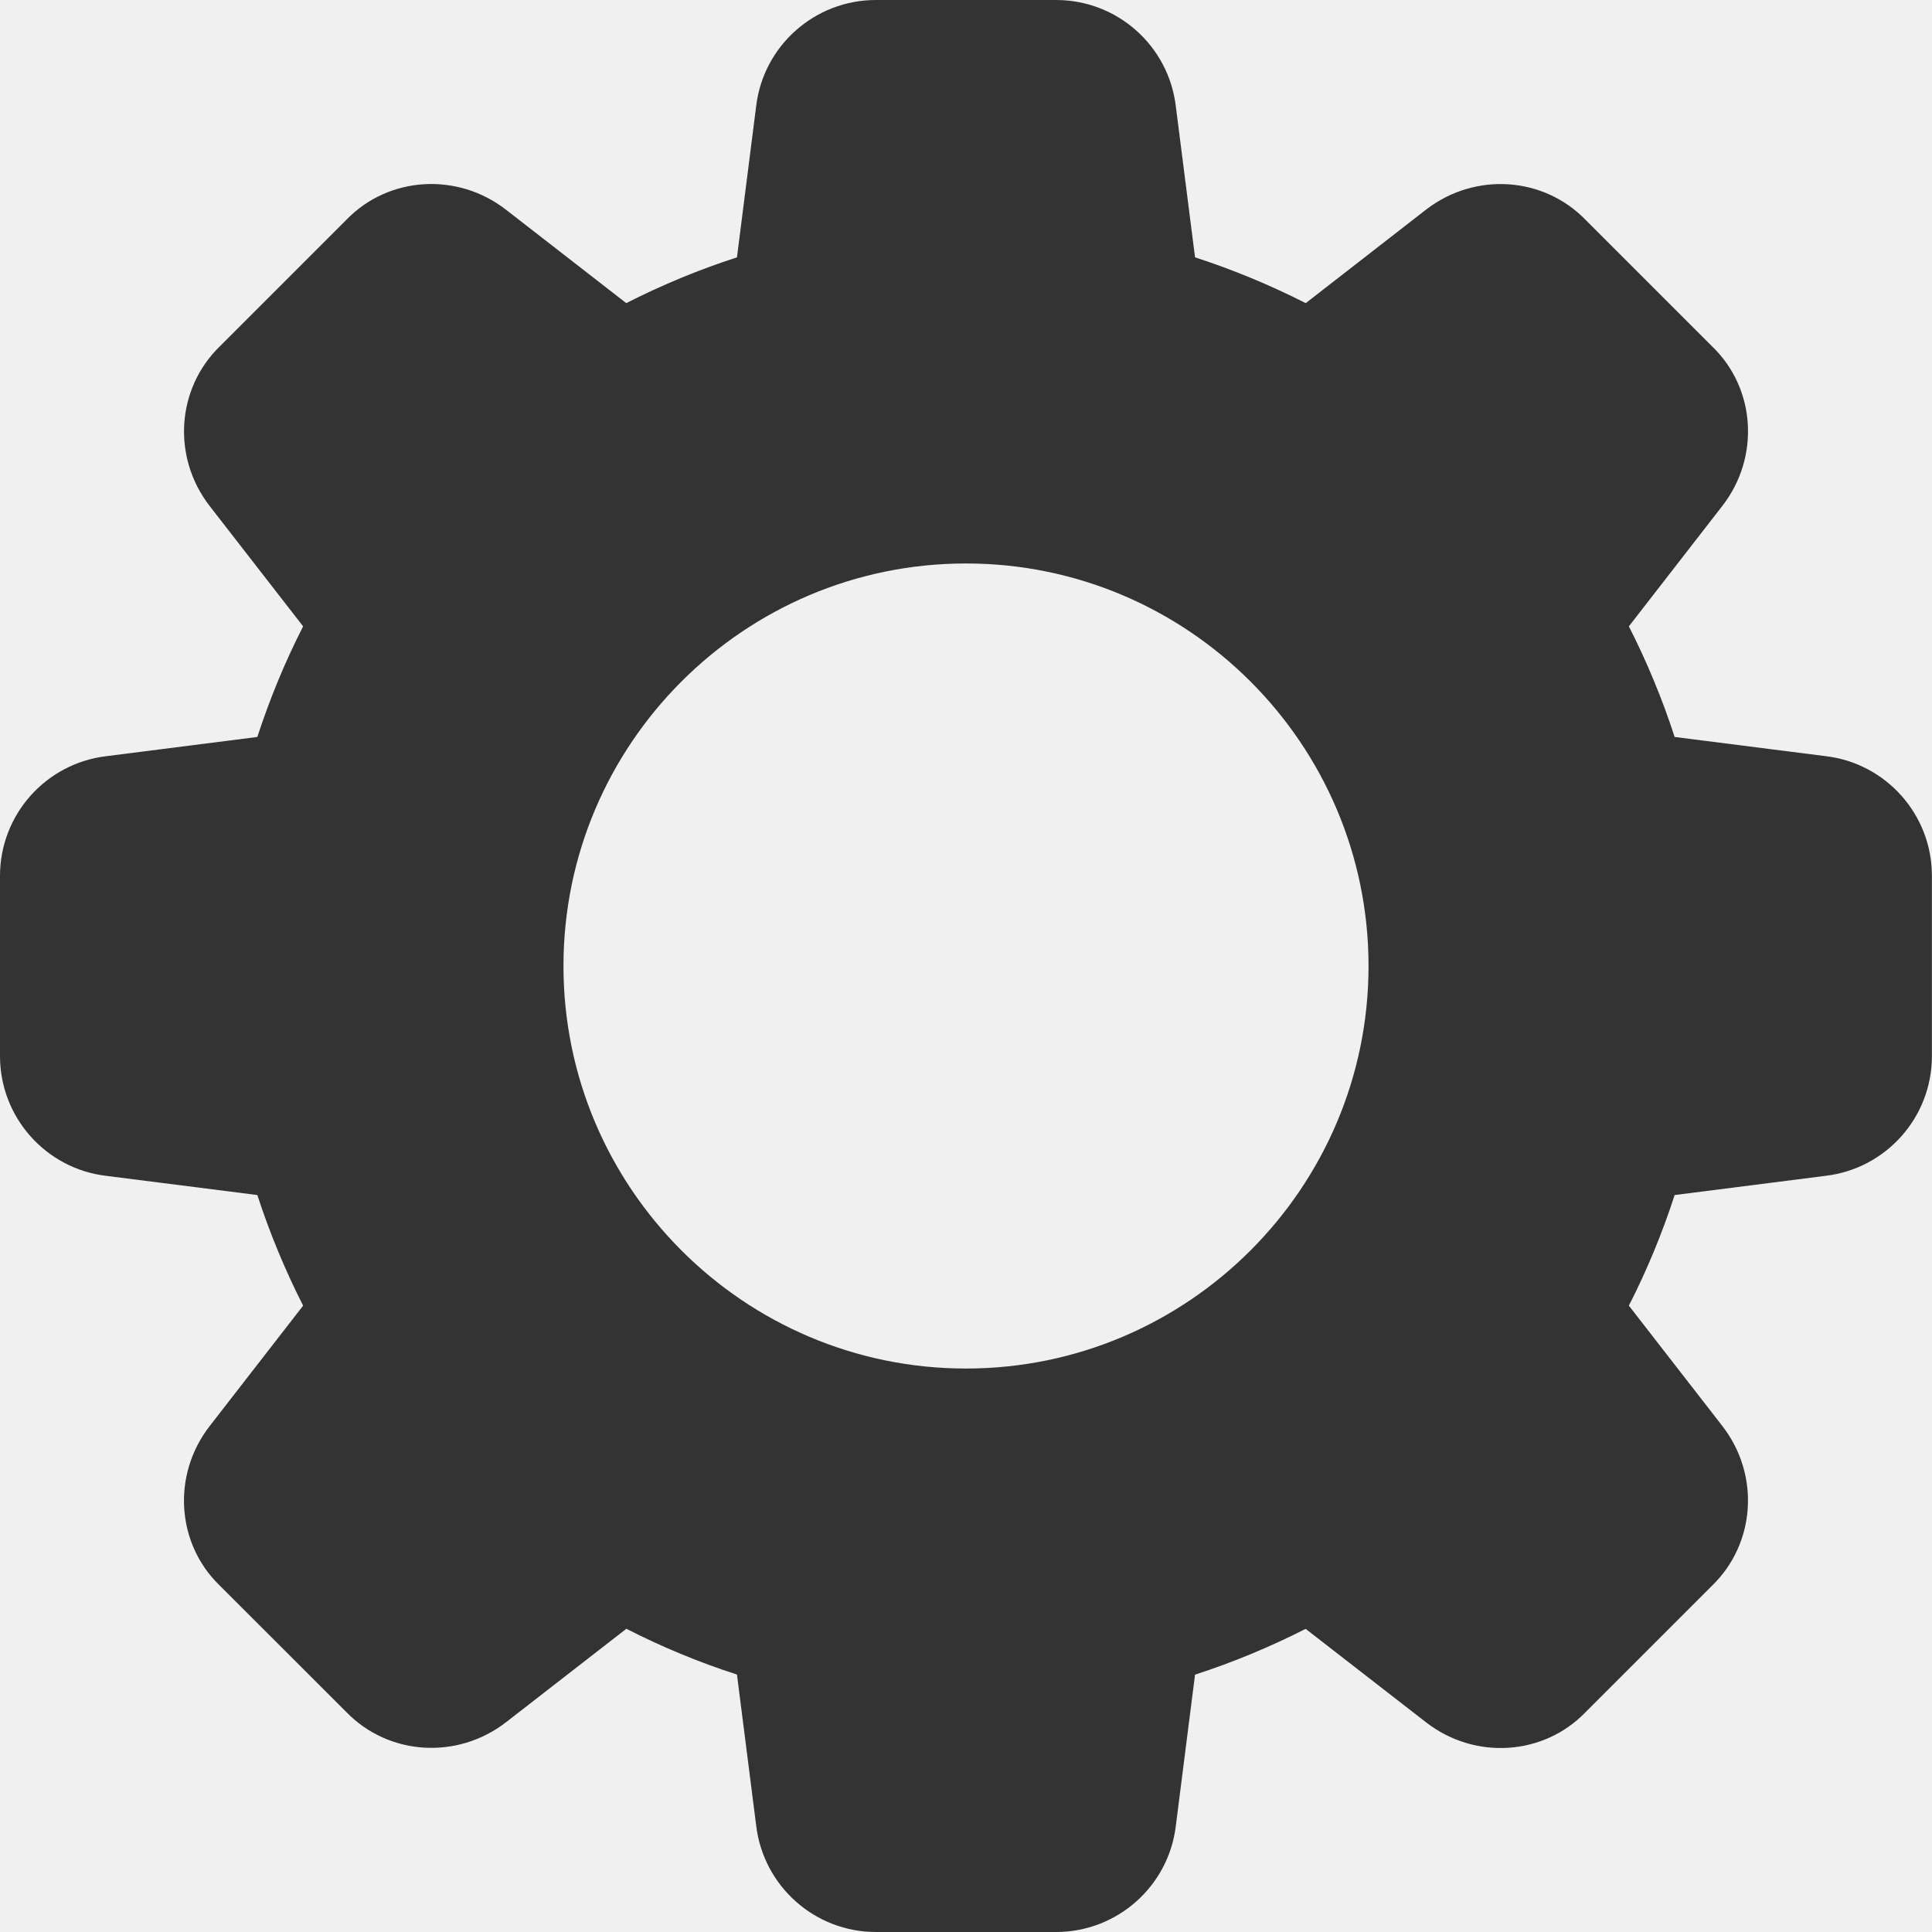
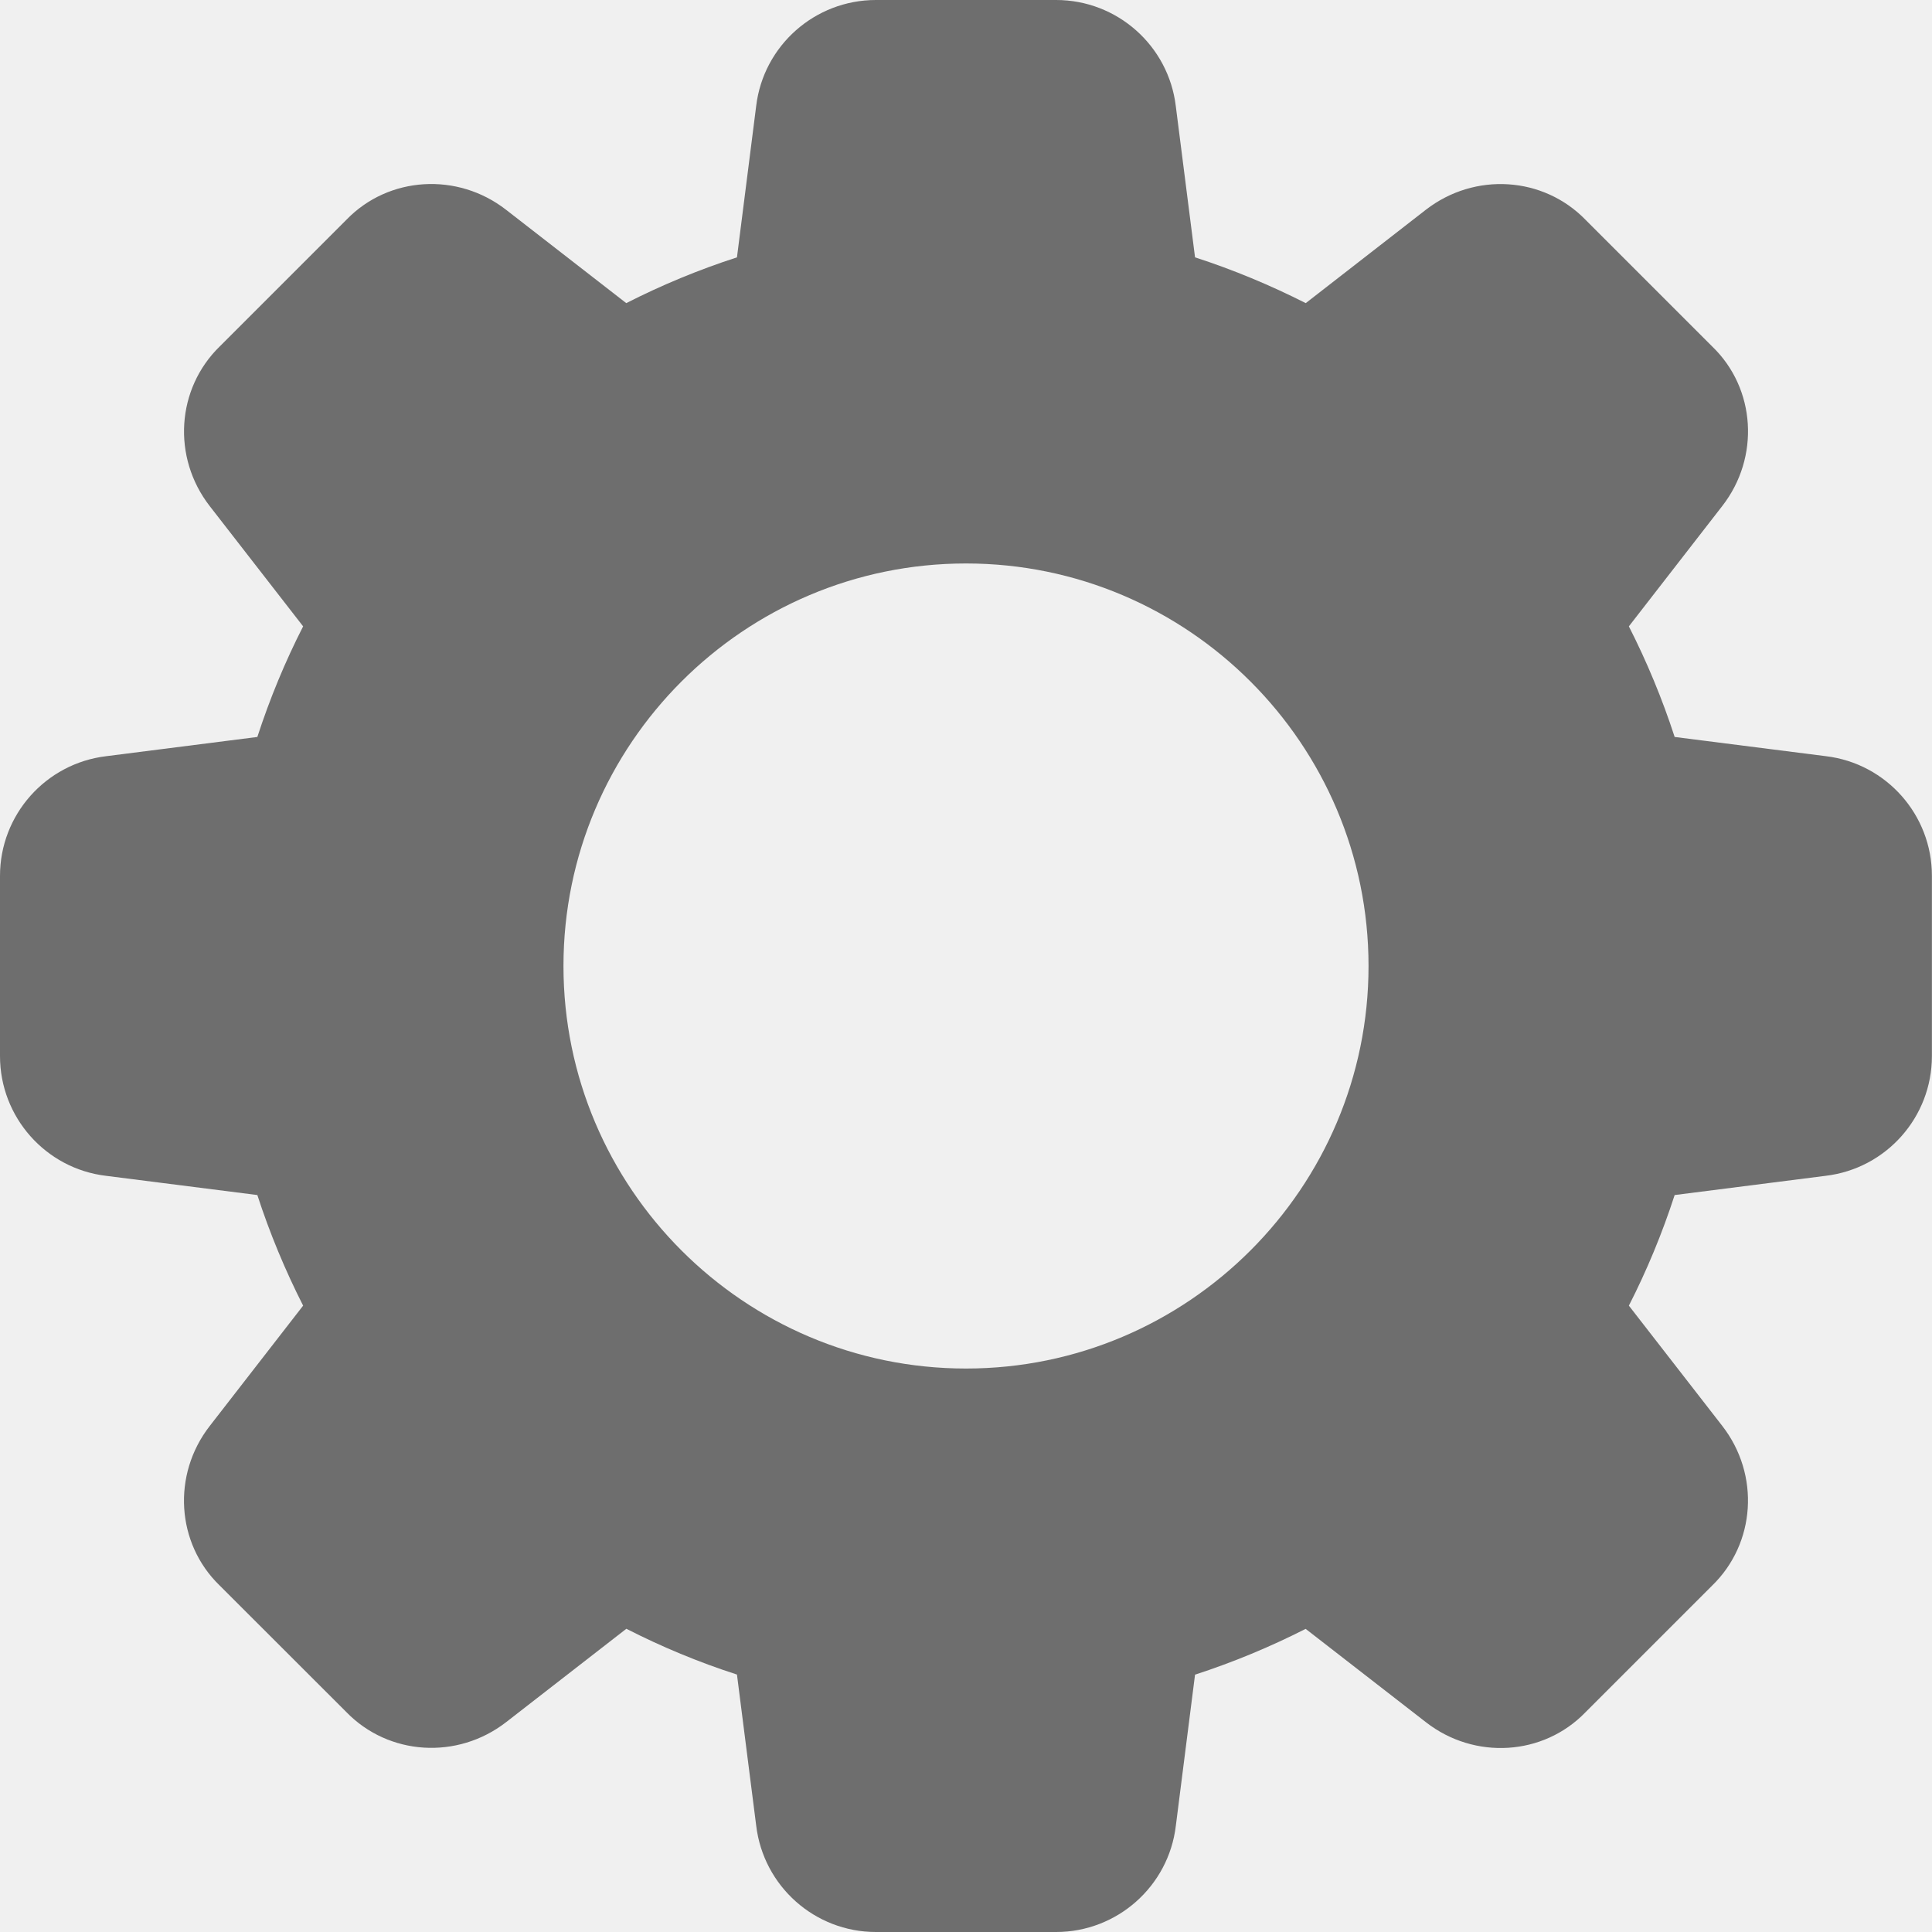
<svg xmlns="http://www.w3.org/2000/svg" width="20" height="20" viewBox="0 0 20 20" fill="none">
  <g clip-path="url(#clip0_3_17763)">
-     <path d="M18.902 7.828L17.336 7.629C17.207 7.232 17.047 6.848 16.862 6.484L17.829 5.238C18.221 4.734 18.175 4.022 17.727 3.589L16.415 2.277C15.977 1.825 15.266 1.78 14.761 2.171L13.517 3.138C13.152 2.953 12.769 2.793 12.371 2.664L12.172 1.1C12.097 0.472 11.564 0 10.933 0H9.067C8.436 0 7.903 0.472 7.828 1.097L7.629 2.664C7.231 2.793 6.848 2.952 6.483 3.138L5.238 2.171C4.735 1.78 4.023 1.825 3.589 2.272L2.277 3.584C1.825 4.022 1.779 4.734 2.171 5.239L3.138 6.484C2.952 6.848 2.793 7.232 2.664 7.629L1.1 7.828C0.472 7.903 0 8.436 0 9.067V10.933C0 11.564 0.472 12.097 1.097 12.172L2.664 12.371C2.793 12.768 2.953 13.152 3.138 13.516L2.171 14.762C1.779 15.266 1.825 15.977 2.272 16.411L3.585 17.723C4.023 18.174 4.734 18.219 5.239 17.828L6.484 16.861C6.848 17.047 7.232 17.207 7.629 17.335L7.828 18.898C7.903 19.527 8.436 20 9.067 20H10.933C11.564 20 12.097 19.527 12.172 18.902L12.371 17.336C12.768 17.207 13.152 17.047 13.516 16.862L14.762 17.829C15.266 18.221 15.977 18.175 16.411 17.727L17.723 16.415C18.175 15.977 18.221 15.266 17.829 14.761L16.862 13.516C17.048 13.152 17.207 12.768 17.336 12.371L18.899 12.172C19.527 12.097 19.999 11.564 19.999 10.933V9.067C20 8.436 19.527 7.903 18.902 7.828ZM10 14.167C7.702 14.167 5.833 12.297 5.833 10C5.833 7.702 7.702 5.833 10 5.833C12.297 5.833 14.167 7.702 14.167 10C14.167 12.297 12.297 14.167 10 14.167Z" fill="#333333" />
+     <path d="M18.902 7.828L17.336 7.629C17.207 7.232 17.047 6.848 16.862 6.484L17.829 5.238C18.221 4.734 18.175 4.022 17.727 3.589L16.415 2.277C15.977 1.825 15.266 1.78 14.761 2.171L13.517 3.138C13.152 2.953 12.769 2.793 12.371 2.664L12.172 1.1C12.097 0.472 11.564 0 10.933 0H9.067C8.436 0 7.903 0.472 7.828 1.097L7.629 2.664C7.231 2.793 6.848 2.952 6.483 3.138L5.238 2.171C4.735 1.78 4.023 1.825 3.589 2.272L2.277 3.584C1.825 4.022 1.779 4.734 2.171 5.239L3.138 6.484C2.952 6.848 2.793 7.232 2.664 7.629L1.1 7.828C0.472 7.903 0 8.436 0 9.067V10.933C0 11.564 0.472 12.097 1.097 12.172L2.664 12.371C2.793 12.768 2.953 13.152 3.138 13.516L2.171 14.762C1.779 15.266 1.825 15.977 2.272 16.411L3.585 17.723C4.023 18.174 4.734 18.219 5.239 17.828L6.484 16.861C6.848 17.047 7.232 17.207 7.629 17.335L7.828 18.898C7.903 19.527 8.436 20 9.067 20H10.933C11.564 20 12.097 19.527 12.172 18.902L12.371 17.336C12.768 17.207 13.152 17.047 13.516 16.862L14.762 17.829C15.266 18.221 15.977 18.175 16.411 17.727L17.723 16.415C18.175 15.977 18.221 15.266 17.829 14.761L16.862 13.516C17.048 13.152 17.207 12.768 17.336 12.371L18.899 12.172C19.527 12.097 19.999 11.564 19.999 10.933V9.067C20 8.436 19.527 7.903 18.902 7.828ZM10 14.167C7.702 14.167 5.833 12.297 5.833 10C5.833 7.702 7.702 5.833 10 5.833C12.297 5.833 14.167 7.702 14.167 10C14.167 12.297 12.297 14.167 10 14.167Z" fill="#6e6e6e" />
  </g>
  <defs>
    <clipPath id="clip0_3_17763">
      <rect width="20" height="20" fill="white" />
    </clipPath>
  </defs>
</svg>
